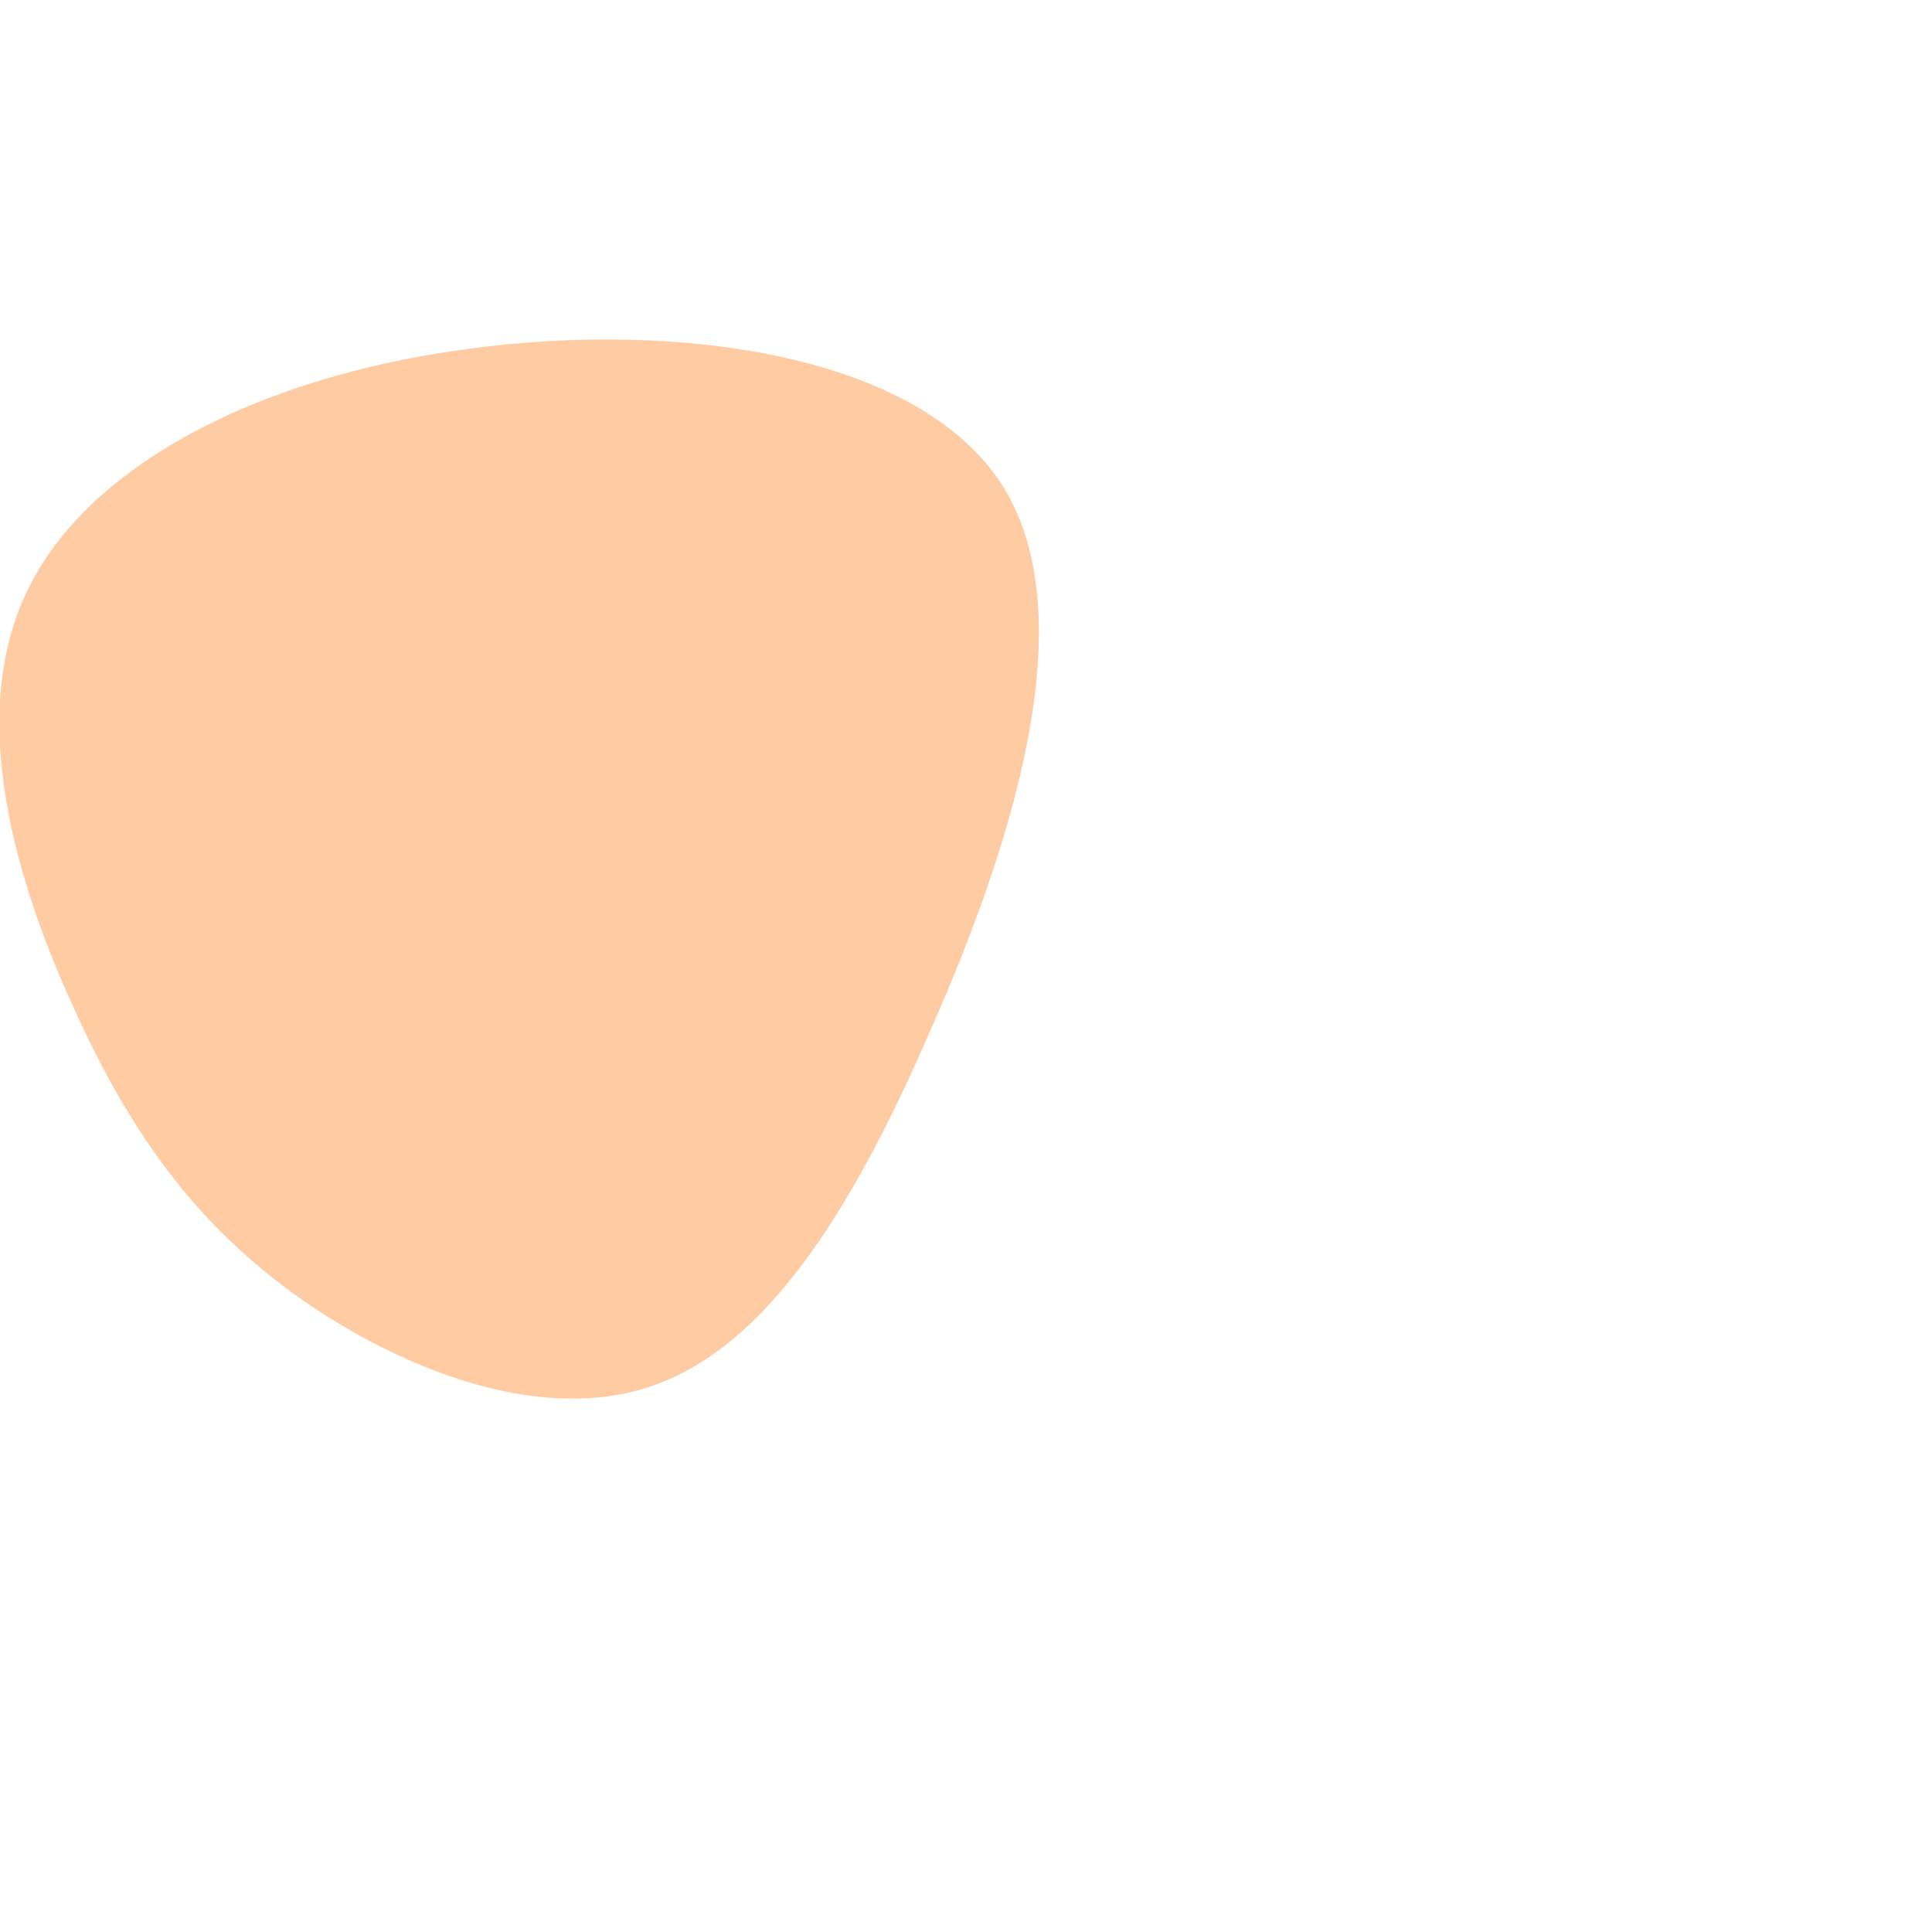
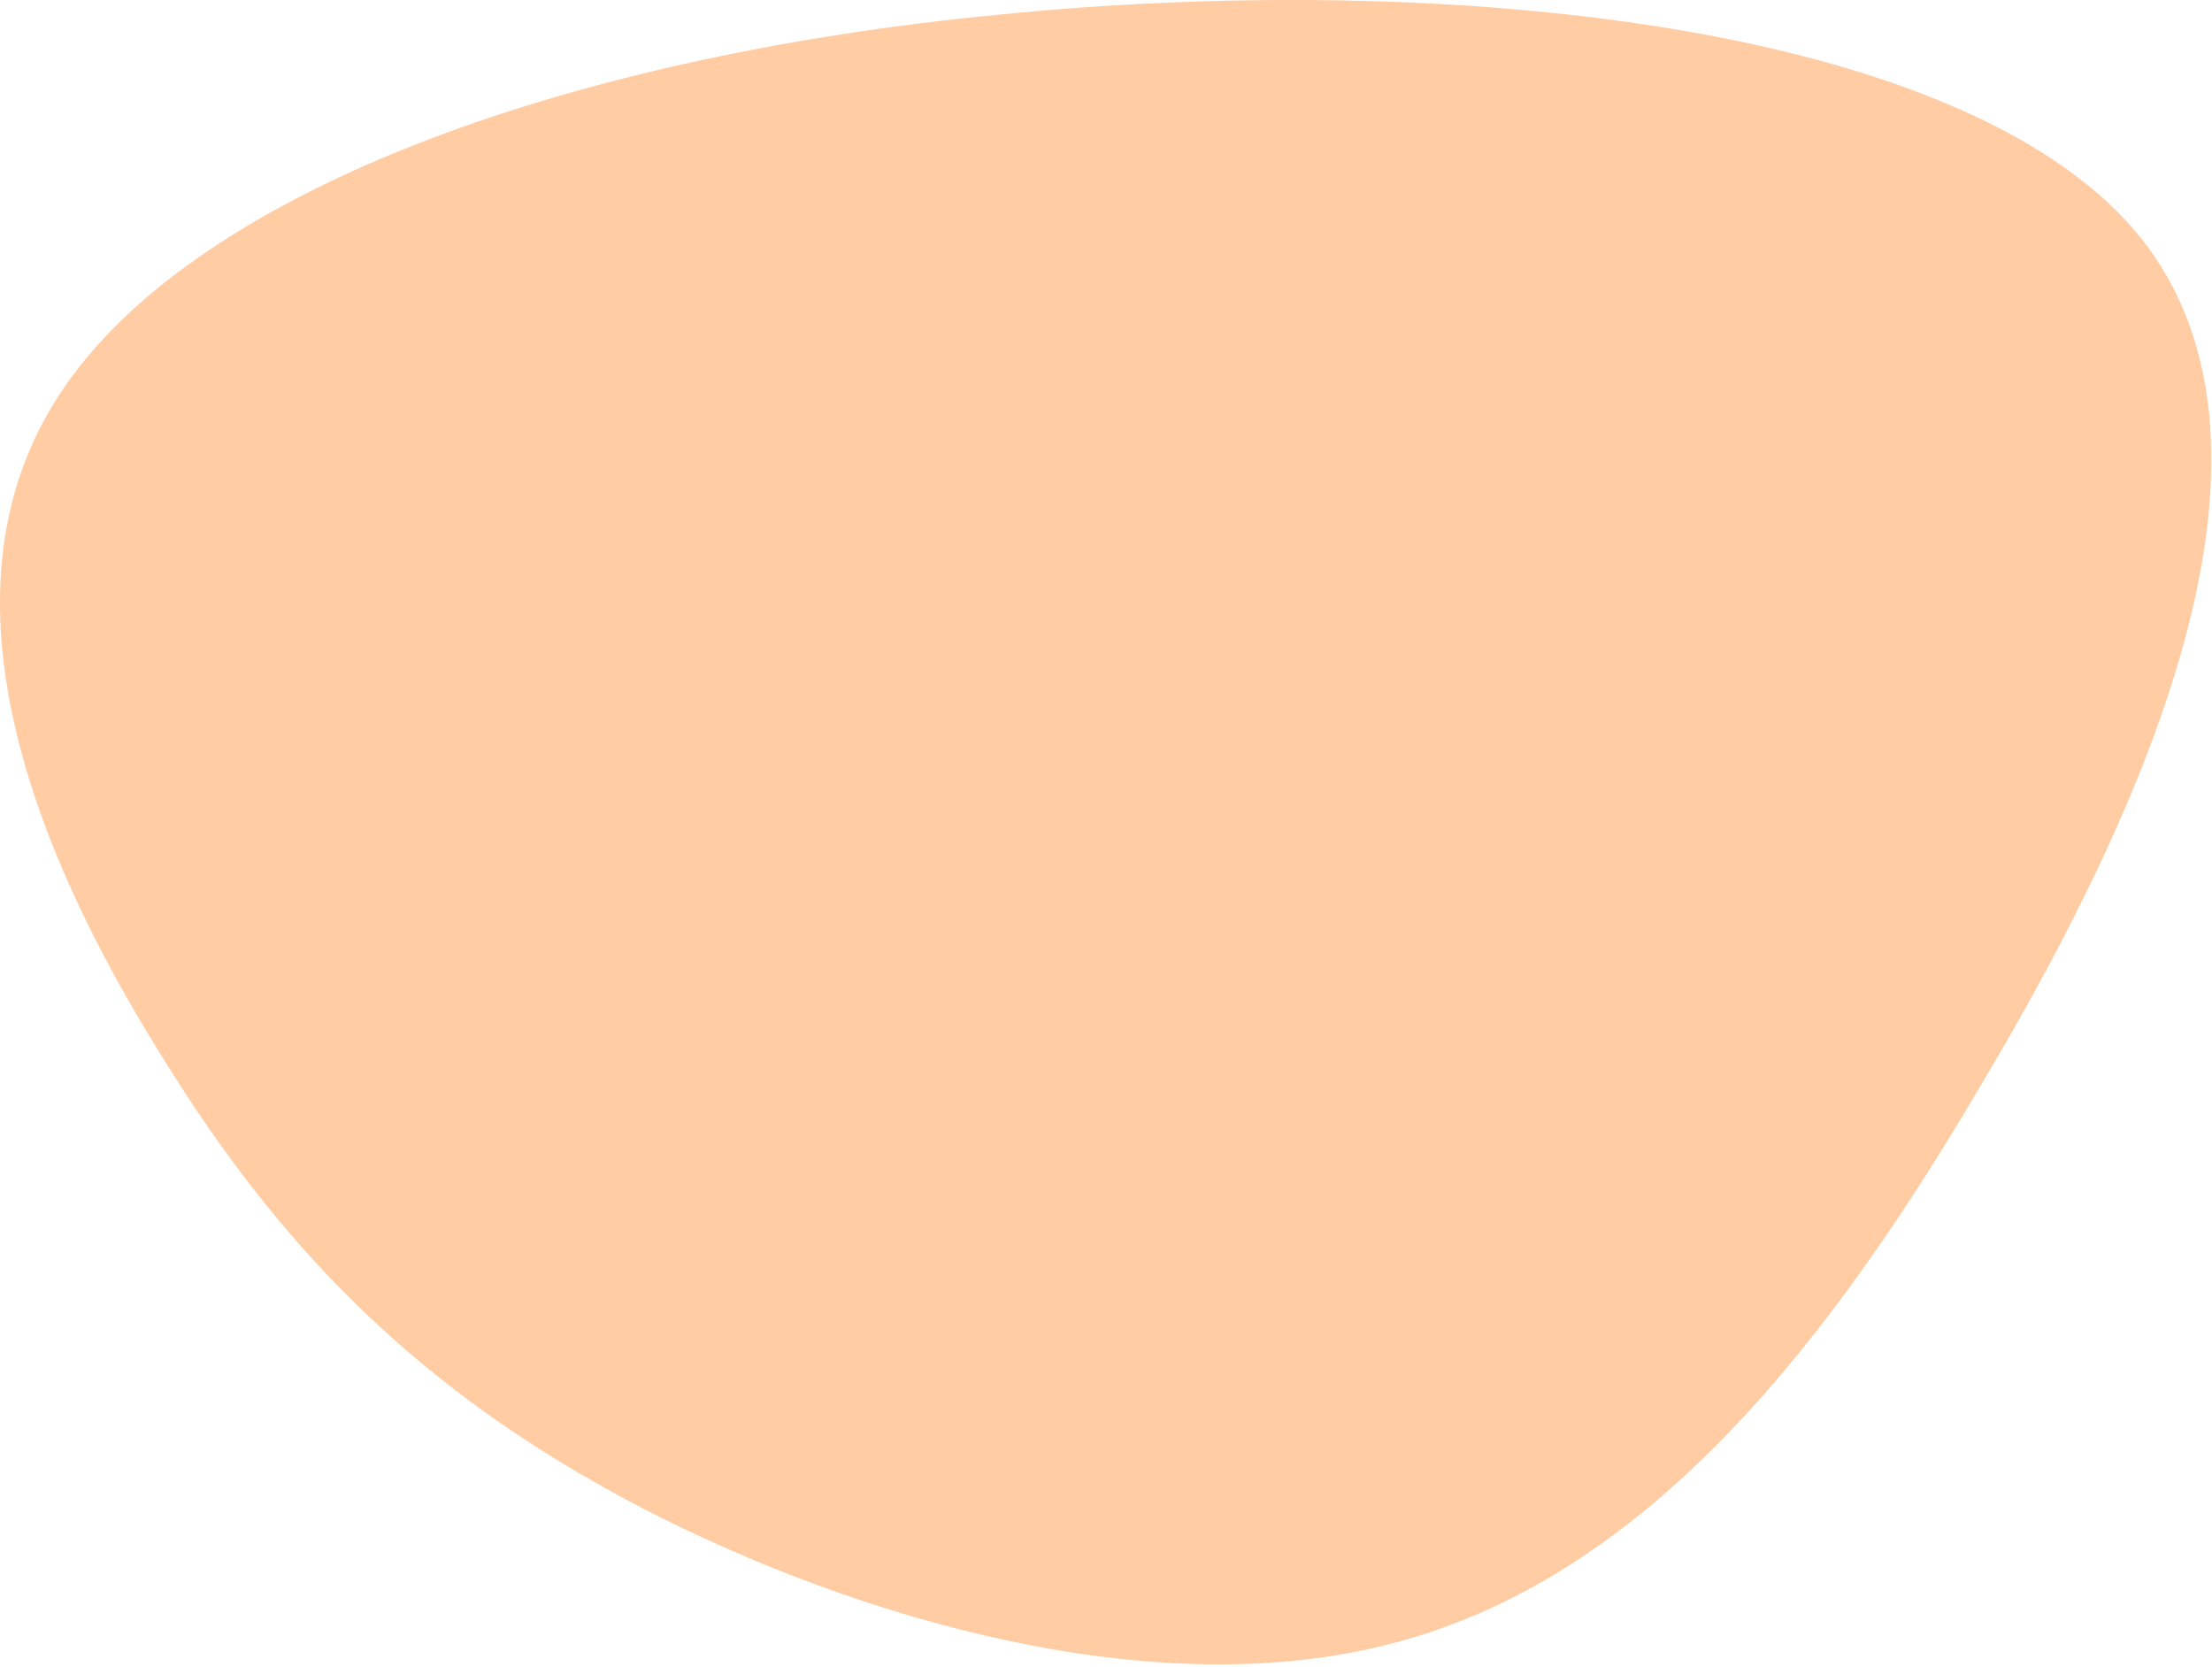
- <svg xmlns="http://www.w3.org/2000/svg" viewBox="0 0 200 200">
-   <path fill="#FFA45C90" d="M58.8,-49.7C67.4,-36,59.6,-12.1,51.3,6.7C43.1,25.6,34.3,39.3,22.7,43.4C11.2,47.5,-3.2,41.9,-13.8,34.5C-24.3,27.1,-31.2,17.9,-37.2,4.7C-43.3,-8.5,-48.5,-25.7,-42.2,-38.8C-35.9,-52,-17.9,-61.1,3.6,-63.9C25.1,-66.8,50.1,-63.4,58.8,-49.7Z" transform="translate(45 100)" />
+ <svg xmlns="http://www.w3.org/2000/svg" width="937" height="706" viewBox="0 0 937 706" fill="none">
+   <path d="M904.124 97.46C978.987 185.551 911.088 339.228 838.836 460.112C767.455 581.639 690.851 669.73 589.873 696.093C489.766 722.456 364.414 686.448 272.141 638.866C180.738 591.284 120.674 532.128 68.444 447.252C15.343 362.376 -29.923 251.78 24.919 167.547C79.76 82.671 236.45 24.158 423.608 6.154C610.765 -12.493 828.39 9.369 904.124 97.46Z" fill="#FFA45C" fill-opacity="0.565" />
</svg>
